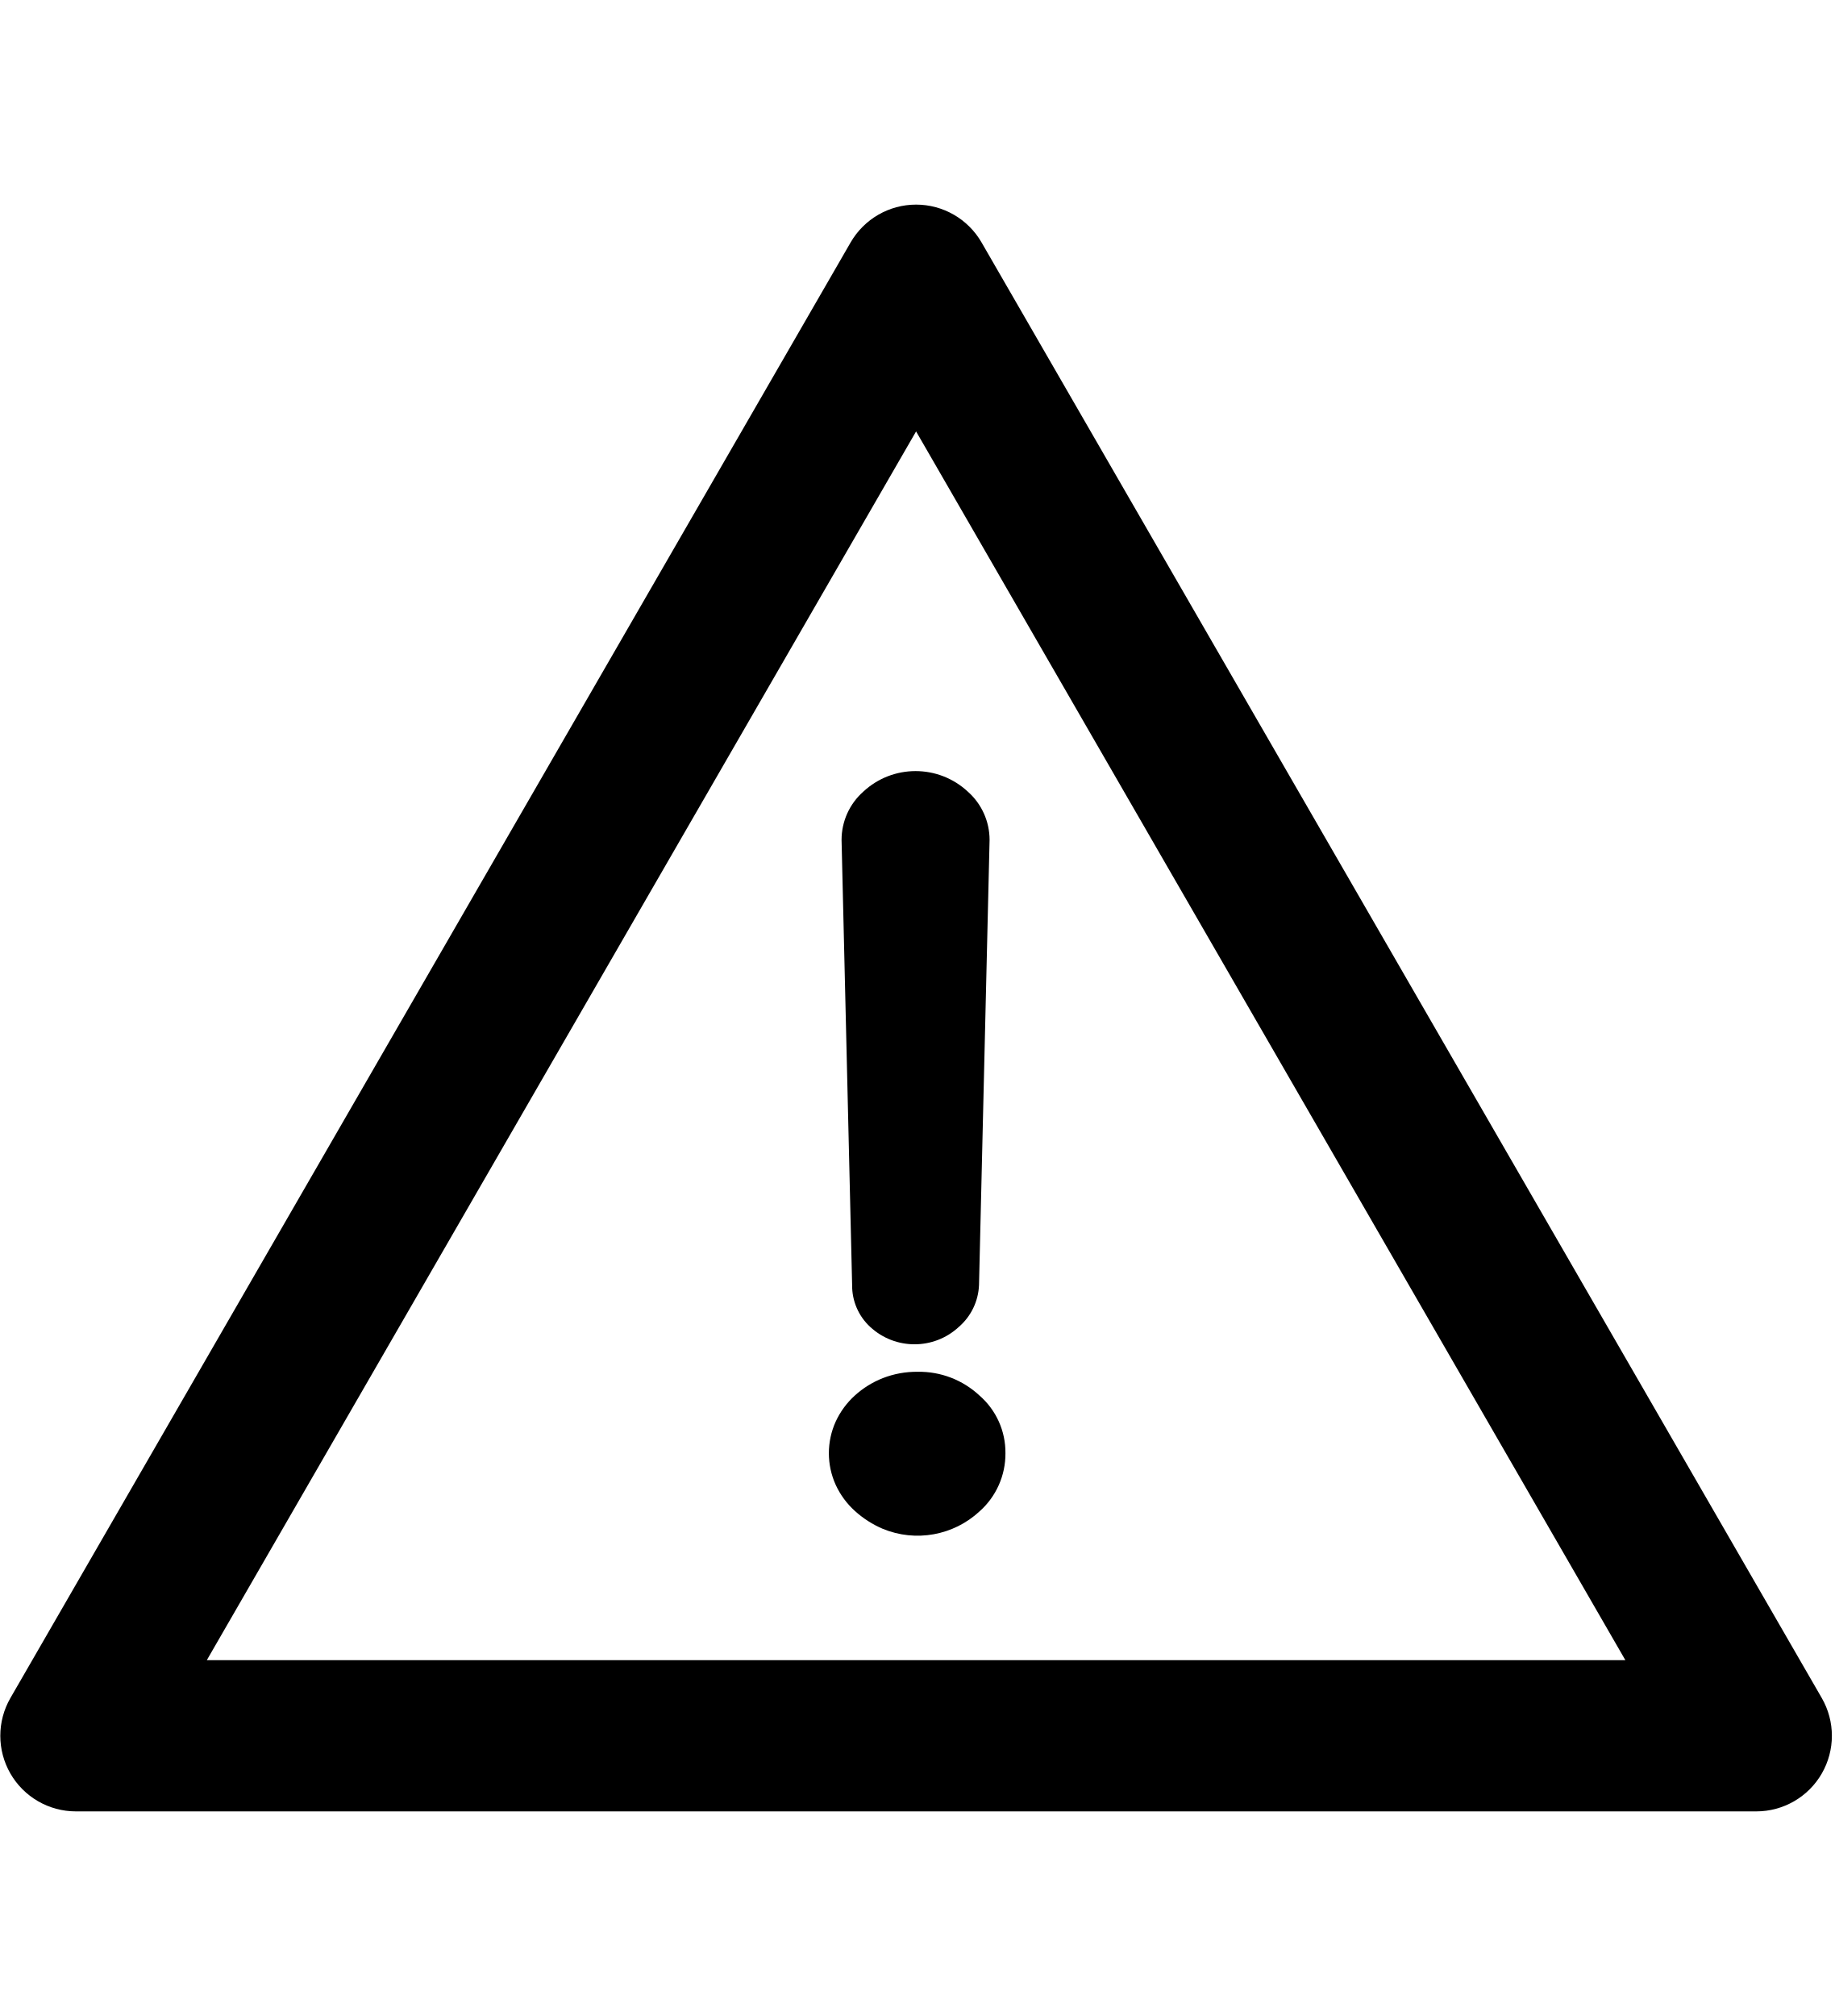
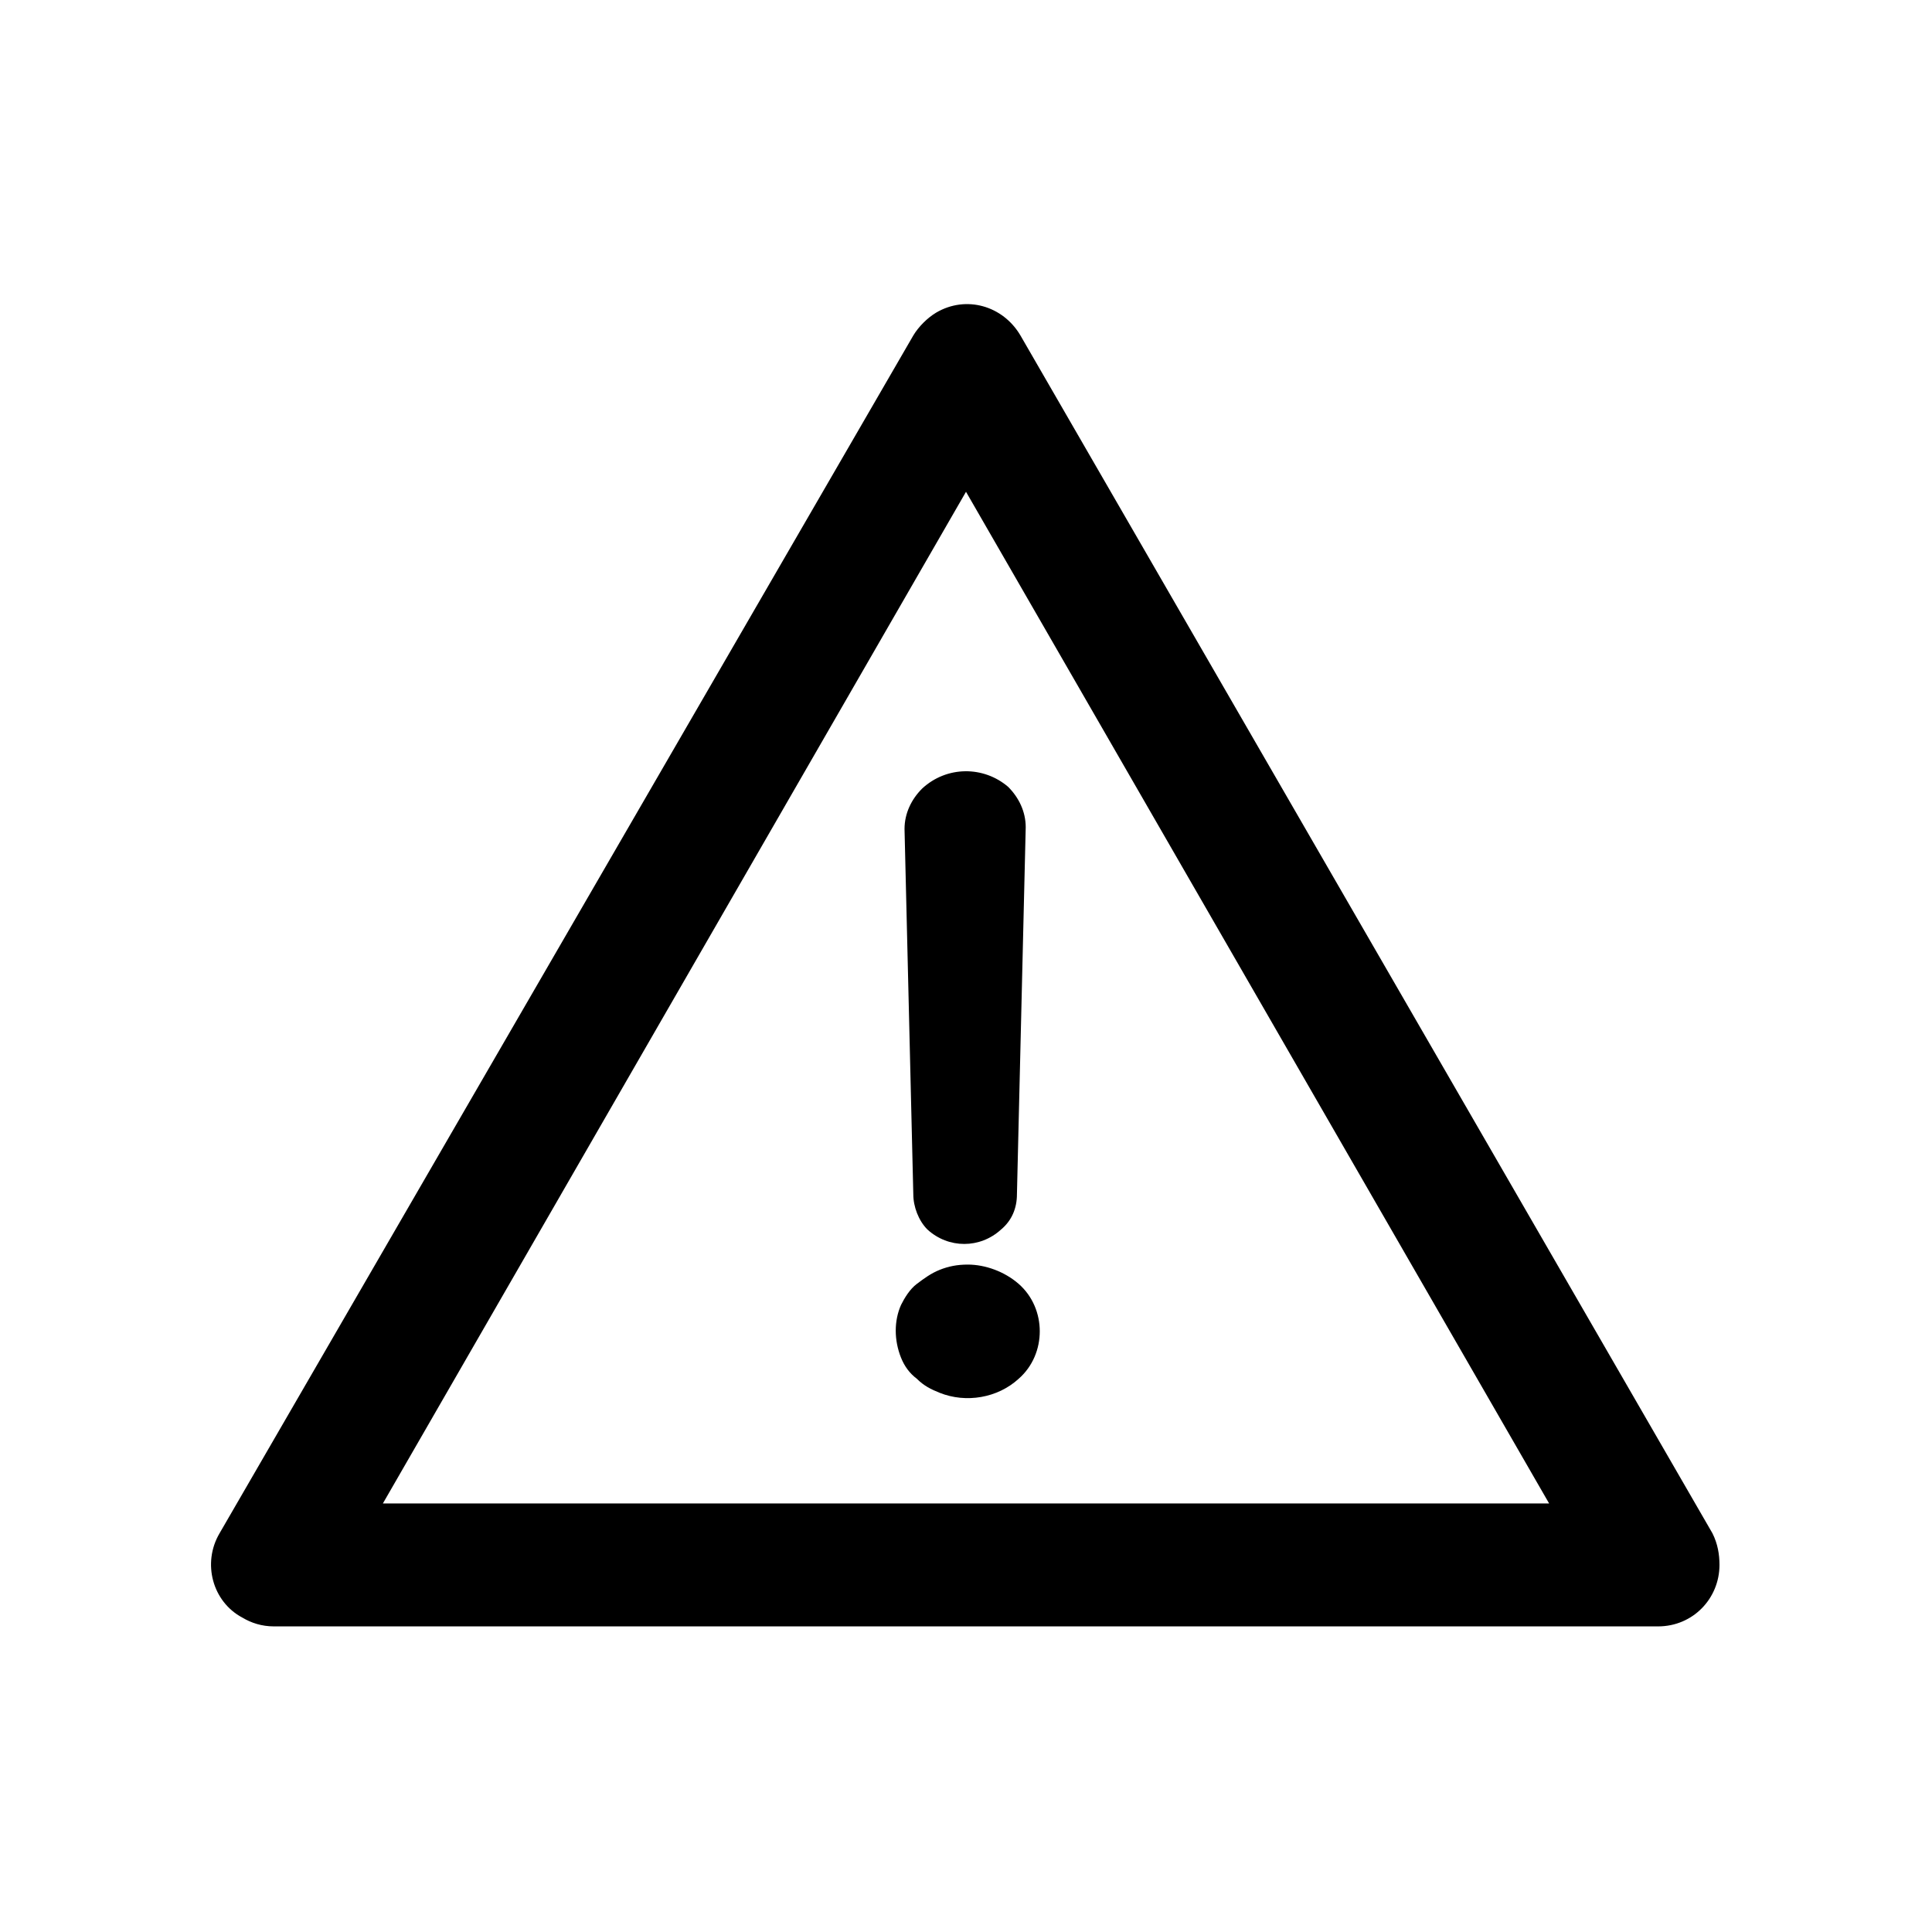
- <svg xmlns="http://www.w3.org/2000/svg" id="ds44-icons" width="436.949" height="480" viewBox="0 0 436.949 480">
-   <path d="M433.838,404.283,233.749,57.717a18,18,0,0,0-31.177,0L2.483,404.283a18,18,0,0,0,15.589,27H418.25a18,18,0,0,0,15.588-27Zm-384.59-9L218.16,102.717,387.073,395.283Z" />
-   <path d="M218.54,326.616a22.167,22.167,0,0,0-8.31,1.511,21.767,21.767,0,0,0-6.673,4.154,19.242,19.242,0,0,0-4.532,6.169,18.251,18.251,0,0,0,0,15.108,19.2,19.2,0,0,0,4.532,6.169,23.824,23.824,0,0,0,6.673,4.28,21.723,21.723,0,0,0,23.039-4.154,18.338,18.338,0,0,0,6.17-13.849,17.959,17.959,0,0,0-6.17-13.724A21.04,21.04,0,0,0,218.54,326.616Z" />
-   <path d="M205.573,188.503a15.342,15.342,0,0,0-5.162,11.457L202.928,305.968a13.359,13.359,0,0,0,4.281,9.945,15.53,15.53,0,0,0,21.151,0,13.905,13.905,0,0,0,4.784-9.945l2.518-106.008a15.355,15.355,0,0,0-5.162-11.457,18.274,18.274,0,0,0-24.928,0Z" />
+ <svg xmlns="http://www.w3.org/2000/svg" version="1.1" id="ds44-icons" x="0px" y="0px" viewBox="0 0 110 110" style="enable-background:new 0 0 110 110;" xml:space="preserve">
+   <g>
+     <path d="M97.5,87.3L58.1,19.1c-1-1.7-3.1-2.3-4.8-1.3c-0.5,0.3-1,0.8-1.3,1.3L12.5,87.3c-1,1.7-0.4,3.9,1.3,4.8   c0.5,0.3,1.1,0.5,1.8,0.5h78.8c2,0,3.5-1.6,3.5-3.5C97.9,88.5,97.8,87.9,97.5,87.3z M21.8,85.6L55,28l33.2,57.6H21.8z" />
+     <path d="M55.1,72c-0.6,0-1.1,0.1-1.6,0.3c-0.5,0.2-0.9,0.5-1.3,0.8c-0.4,0.3-0.7,0.8-0.9,1.2c-0.4,0.9-0.4,2,0,3   c0.2,0.5,0.5,0.9,0.9,1.2c0.4,0.4,0.8,0.6,1.3,0.8c1.5,0.6,3.3,0.3,4.5-0.8c0.8-0.7,1.2-1.7,1.2-2.7c0-1-0.4-2-1.2-2.7   C57.2,72.4,56.1,72,55.1,72z" />
+     <path d="M52.5,44.9c-0.6,0.6-1,1.4-1,2.3L52,68c0,0.7,0.3,1.5,0.8,2c1.2,1.1,3,1.1,4.2,0c0.6-0.5,0.9-1.2,0.9-2l0.5-20.9   c0-0.9-0.4-1.7-1-2.3C56,43.6,53.9,43.6,52.5,44.9L52.5,44.9z" />
+   </g>
</svg>
